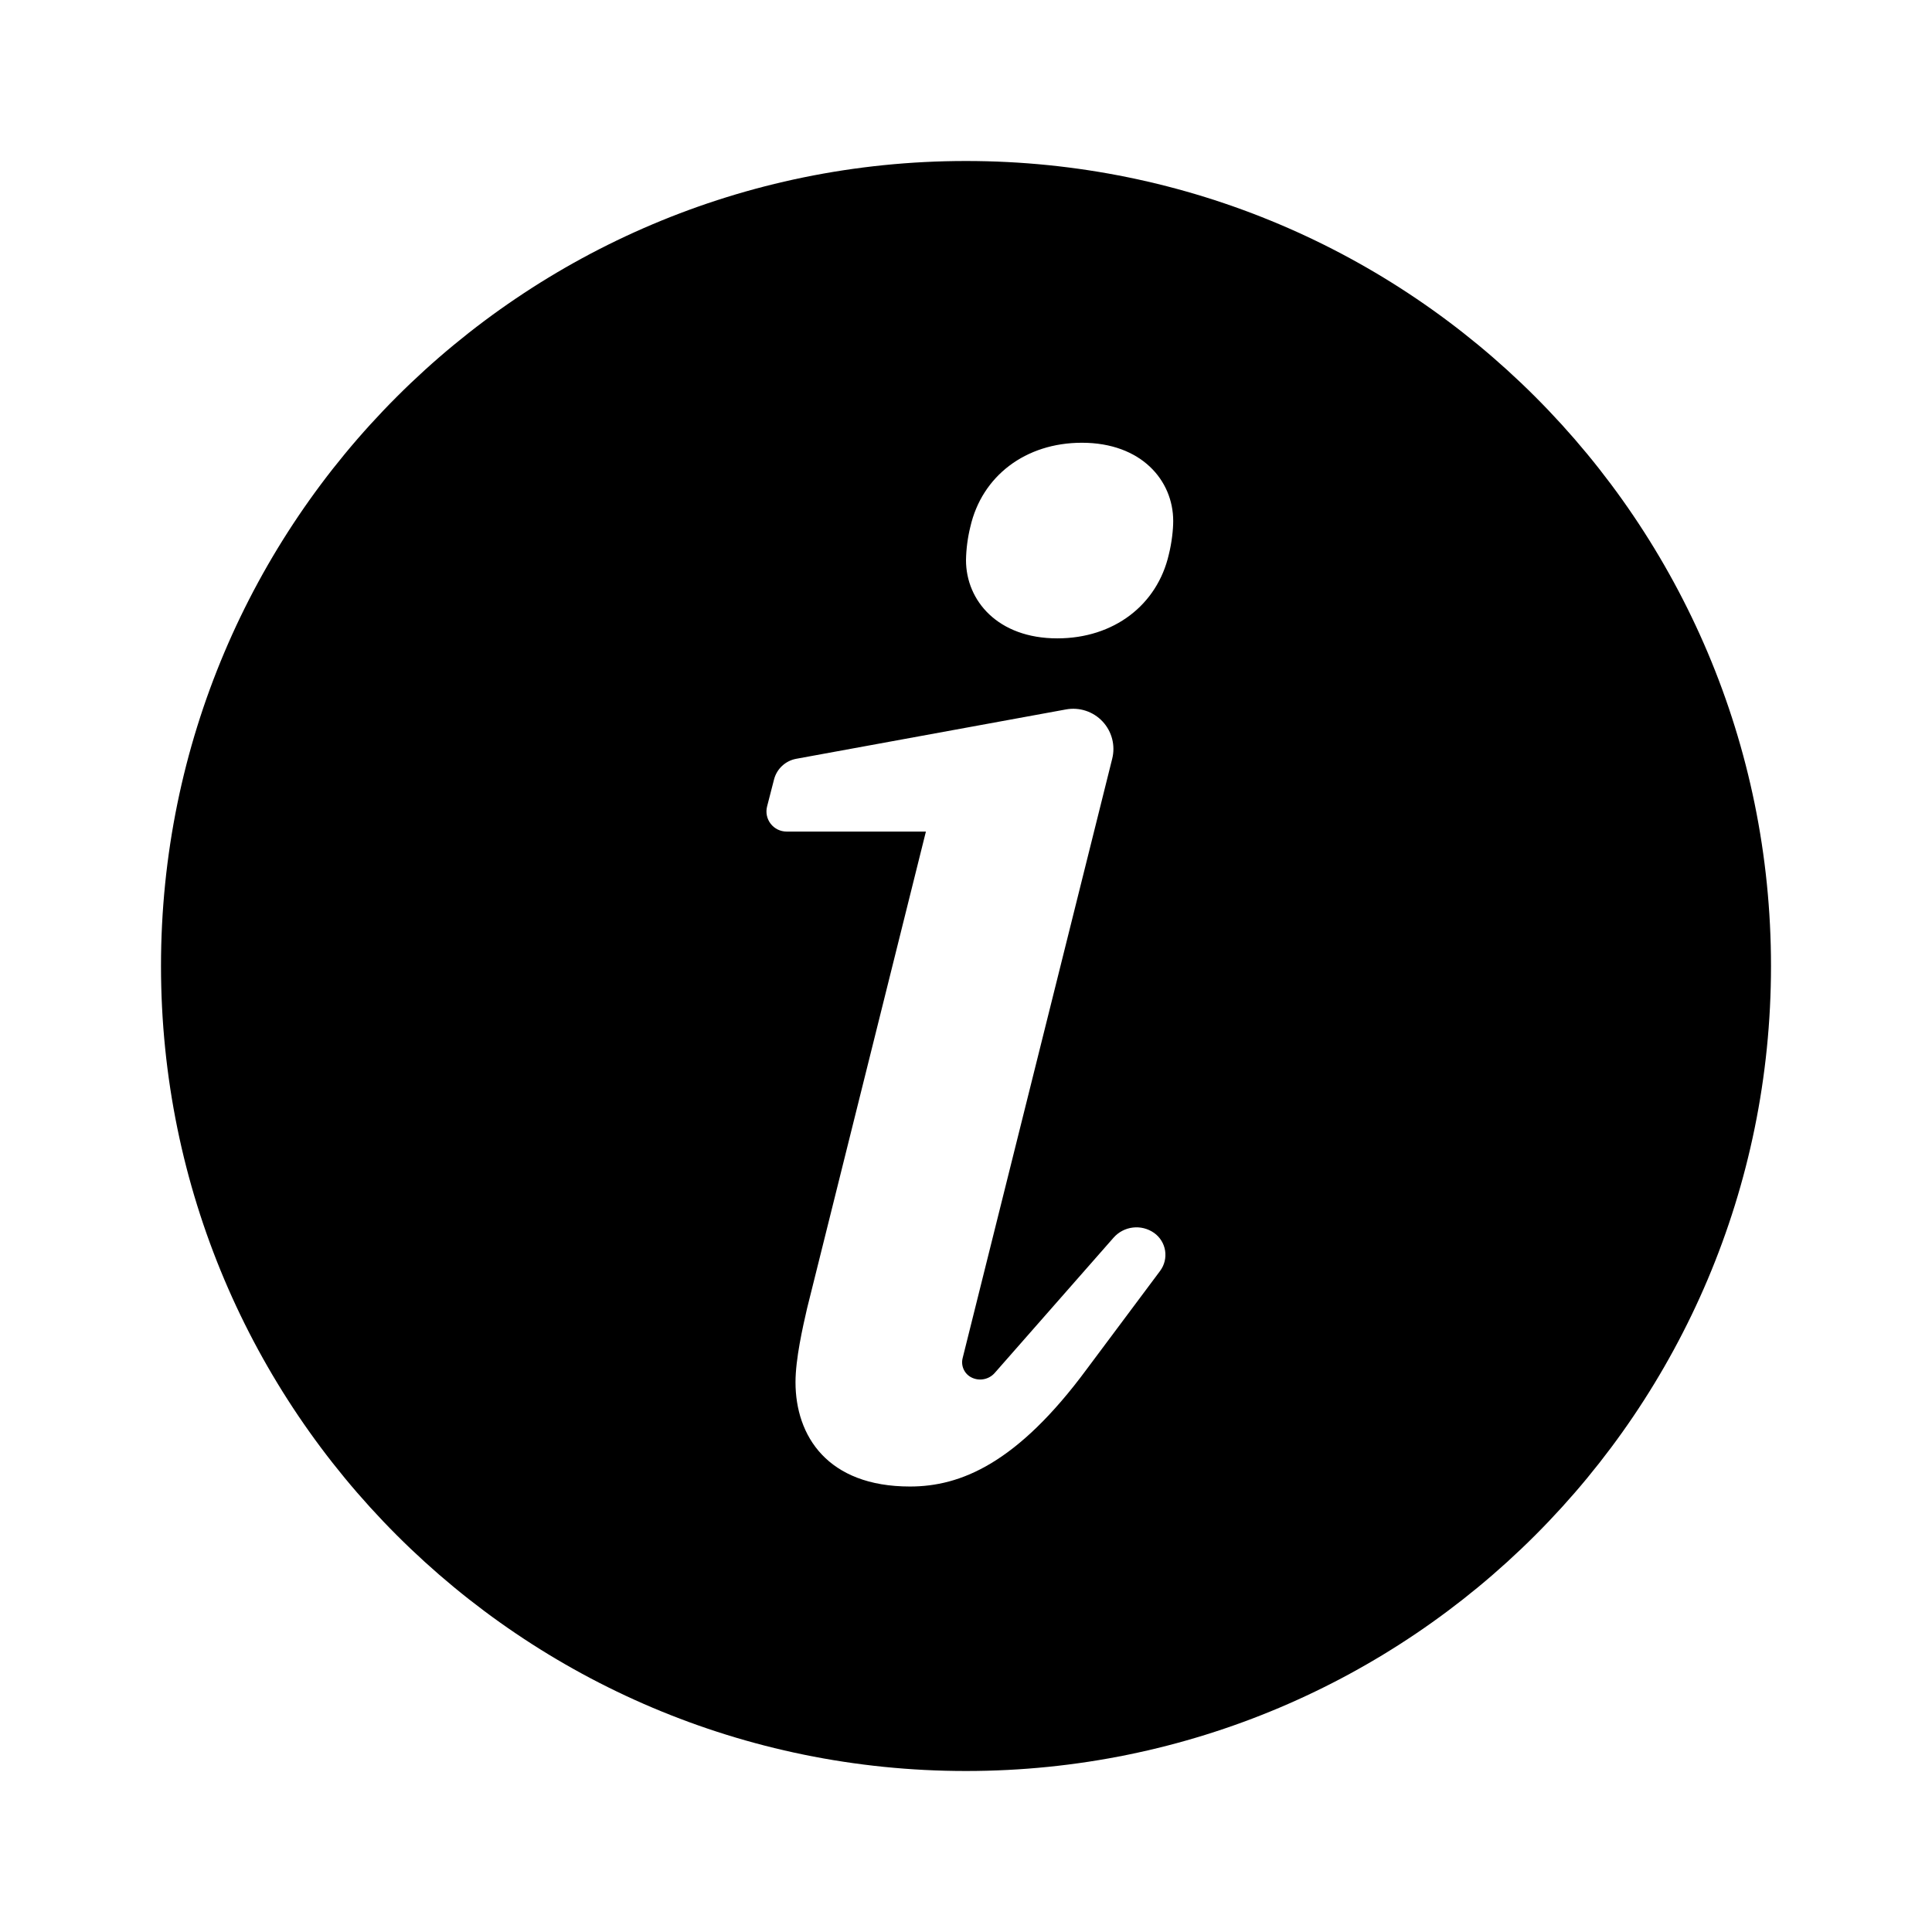
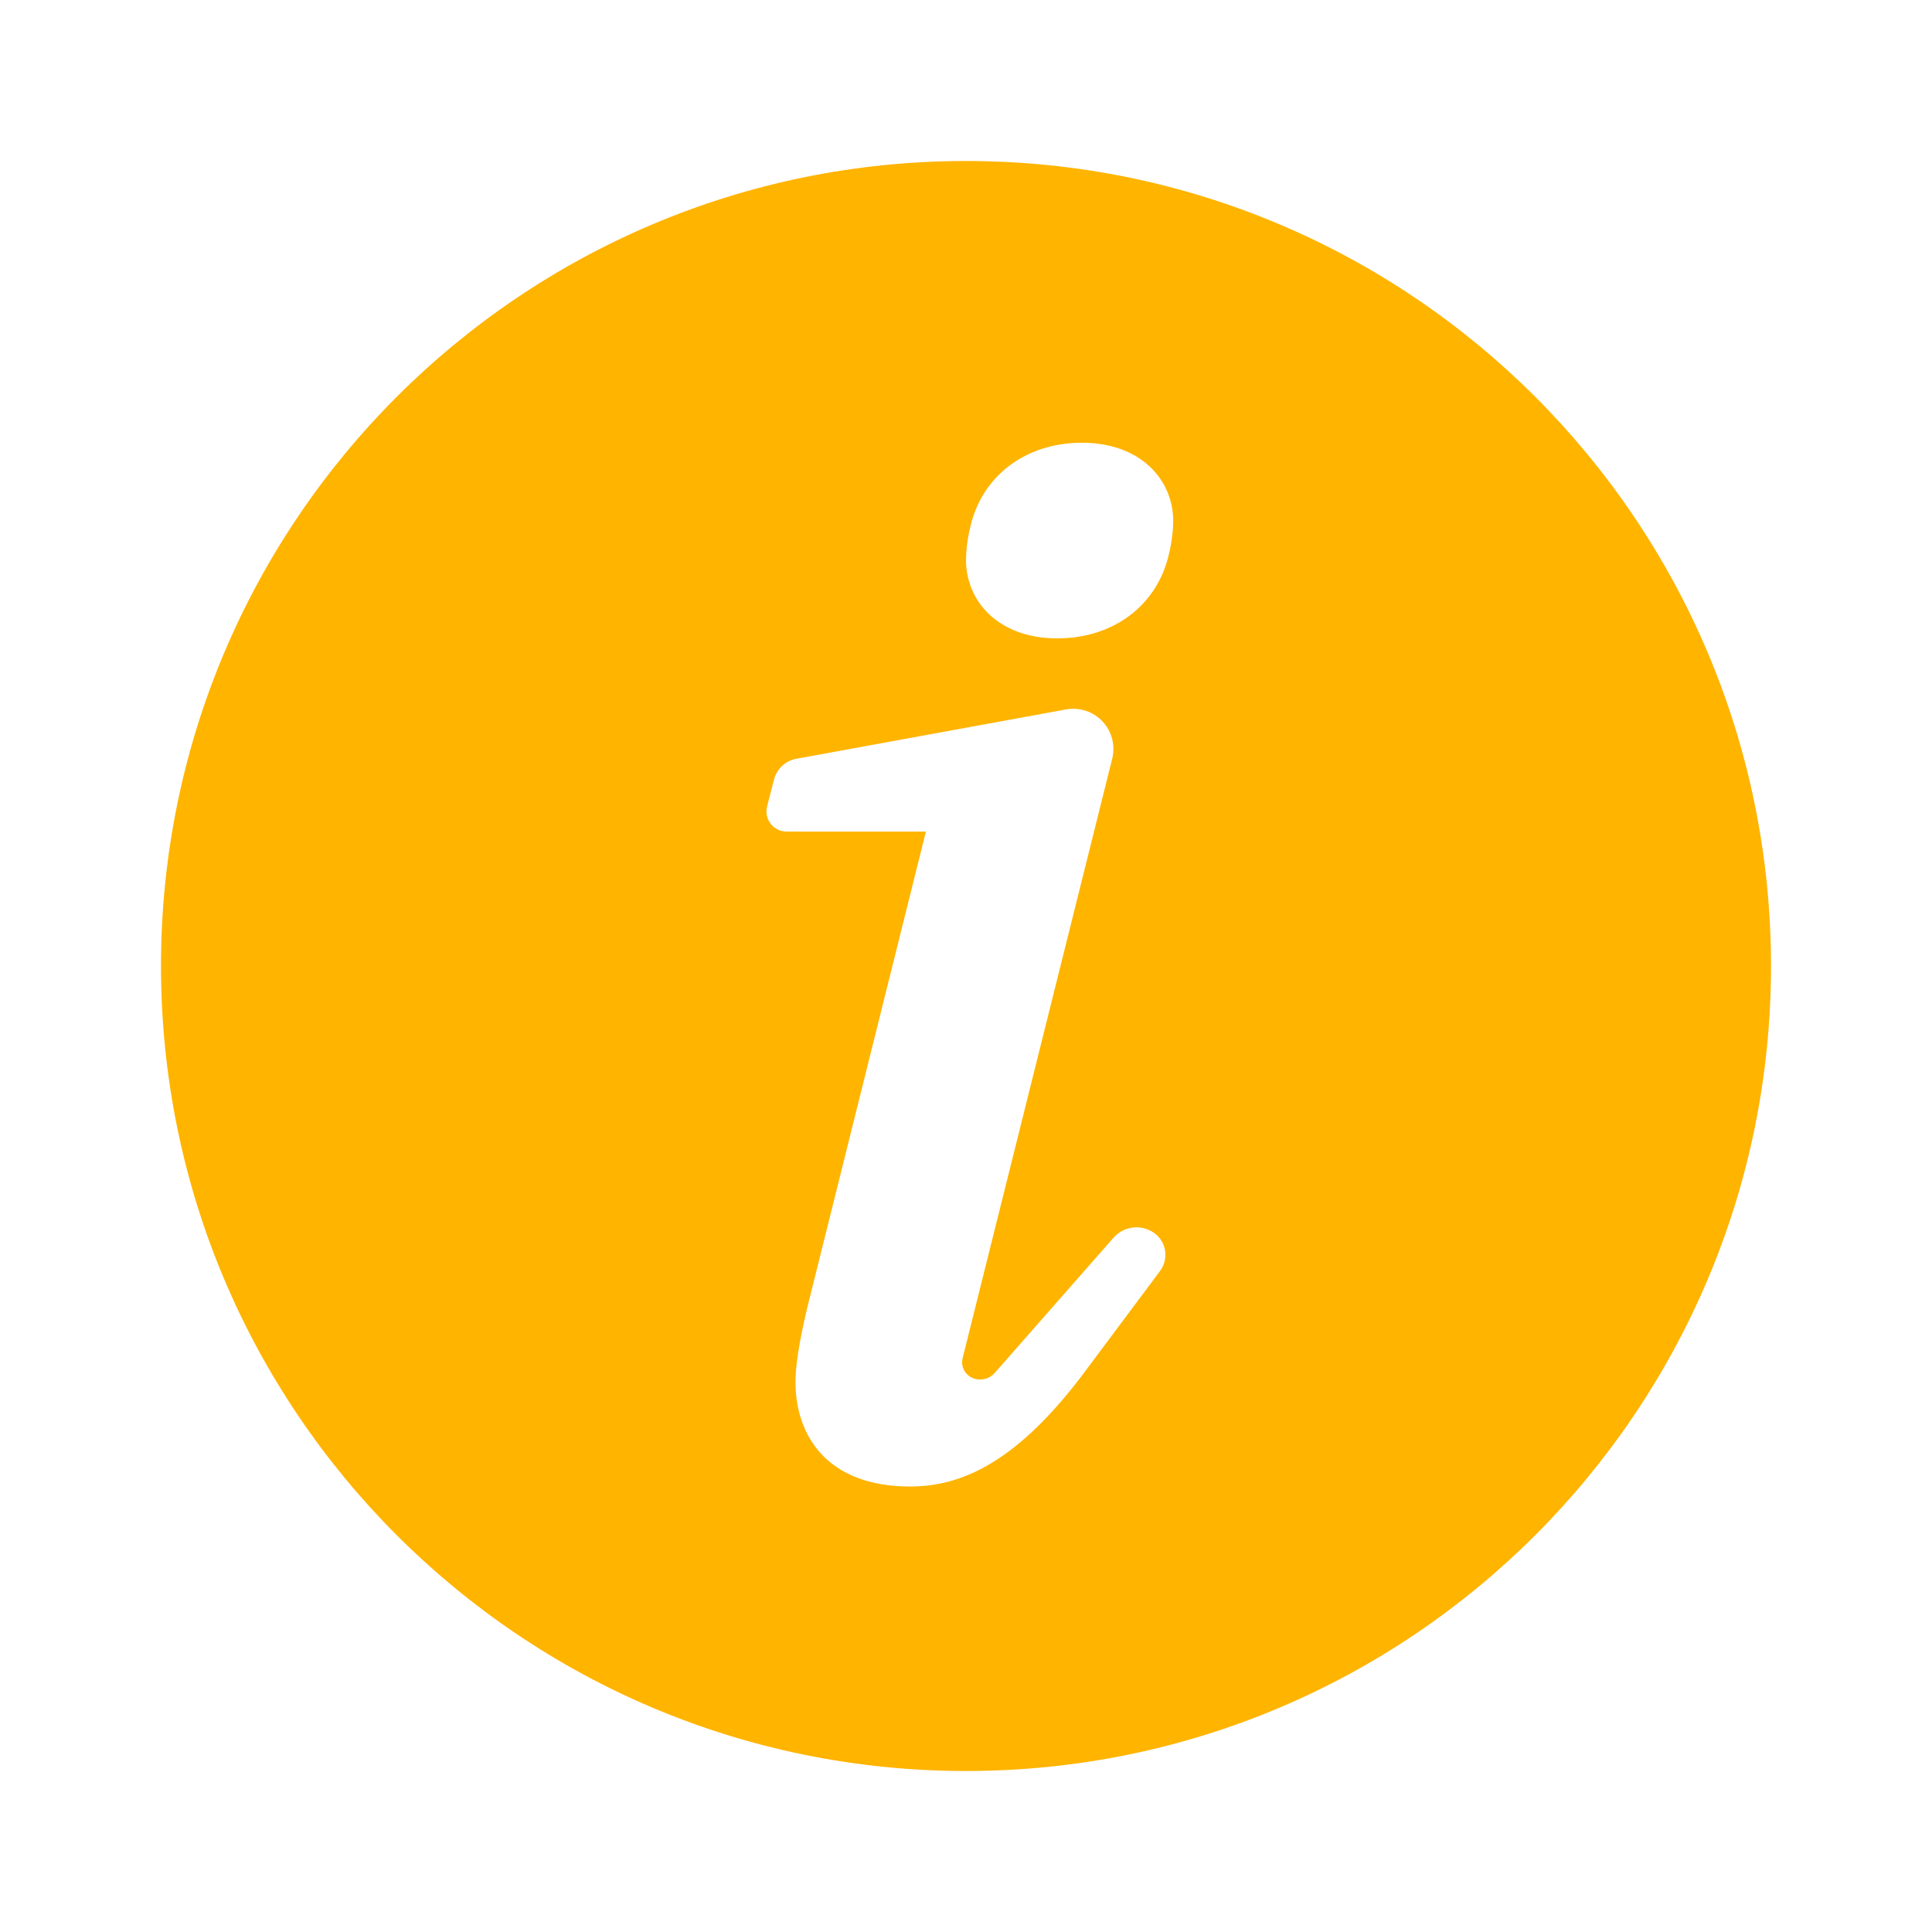
<svg xmlns="http://www.w3.org/2000/svg" width="800px" height="800px" viewBox="0 0 24 24" fill="none">
-   <path d="M12 22C6.477 22 2 17.523 2 12S6.477 2 12 2s10 4.477 10 10-4.477 10-10 10zm-.696-3.534c.63 0 1.332-.288 2.196-1.458l.911-1.22a.334.334 0 0 0-.074-.472.38.38 0 0 0-.505.06l-1.475 1.679a.241.241 0 0 1-.279.061.211.211 0 0 1-.12-.244l1.858-7.446a.499.499 0 0 0-.575-.613l-3.35.613a.35.35 0 0 0-.276.258l-.086.334a.25.25 0 0 0 .243.312h1.73l-1.476 5.922c-.054.234-.144.63-.144.918 0 .666.396 1.296 1.422 1.296zm1.83-10.536c.702 0 1.242-.414 1.386-1.044.036-.144.054-.306.054-.414 0-.504-.396-.972-1.134-.972-.702 0-1.242.414-1.386 1.044a1.868 1.868 0 0 0-.054.414c0 .504.396.972 1.134.972z" fill="#000000" />
+   <path d="M12 22C6.477 22 2 17.523 2 12S6.477 2 12 2s10 4.477 10 10-4.477 10-10 10zm-.696-3.534c.63 0 1.332-.288 2.196-1.458l.911-1.22a.334.334 0 0 0-.074-.472.38.38 0 0 0-.505.06l-1.475 1.679a.241.241 0 0 1-.279.061.211.211 0 0 1-.12-.244l1.858-7.446a.499.499 0 0 0-.575-.613l-3.35.613a.35.35 0 0 0-.276.258l-.086.334a.25.25 0 0 0 .243.312h1.73l-1.476 5.922c-.054.234-.144.63-.144.918 0 .666.396 1.296 1.422 1.296zm1.83-10.536c.702 0 1.242-.414 1.386-1.044.036-.144.054-.306.054-.414 0-.504-.396-.972-1.134-.972-.702 0-1.242.414-1.386 1.044a1.868 1.868 0 0 0-.054.414c0 .504.396.972 1.134.972z" style="fill: rgb(255, 180, 0);" />
</svg>
